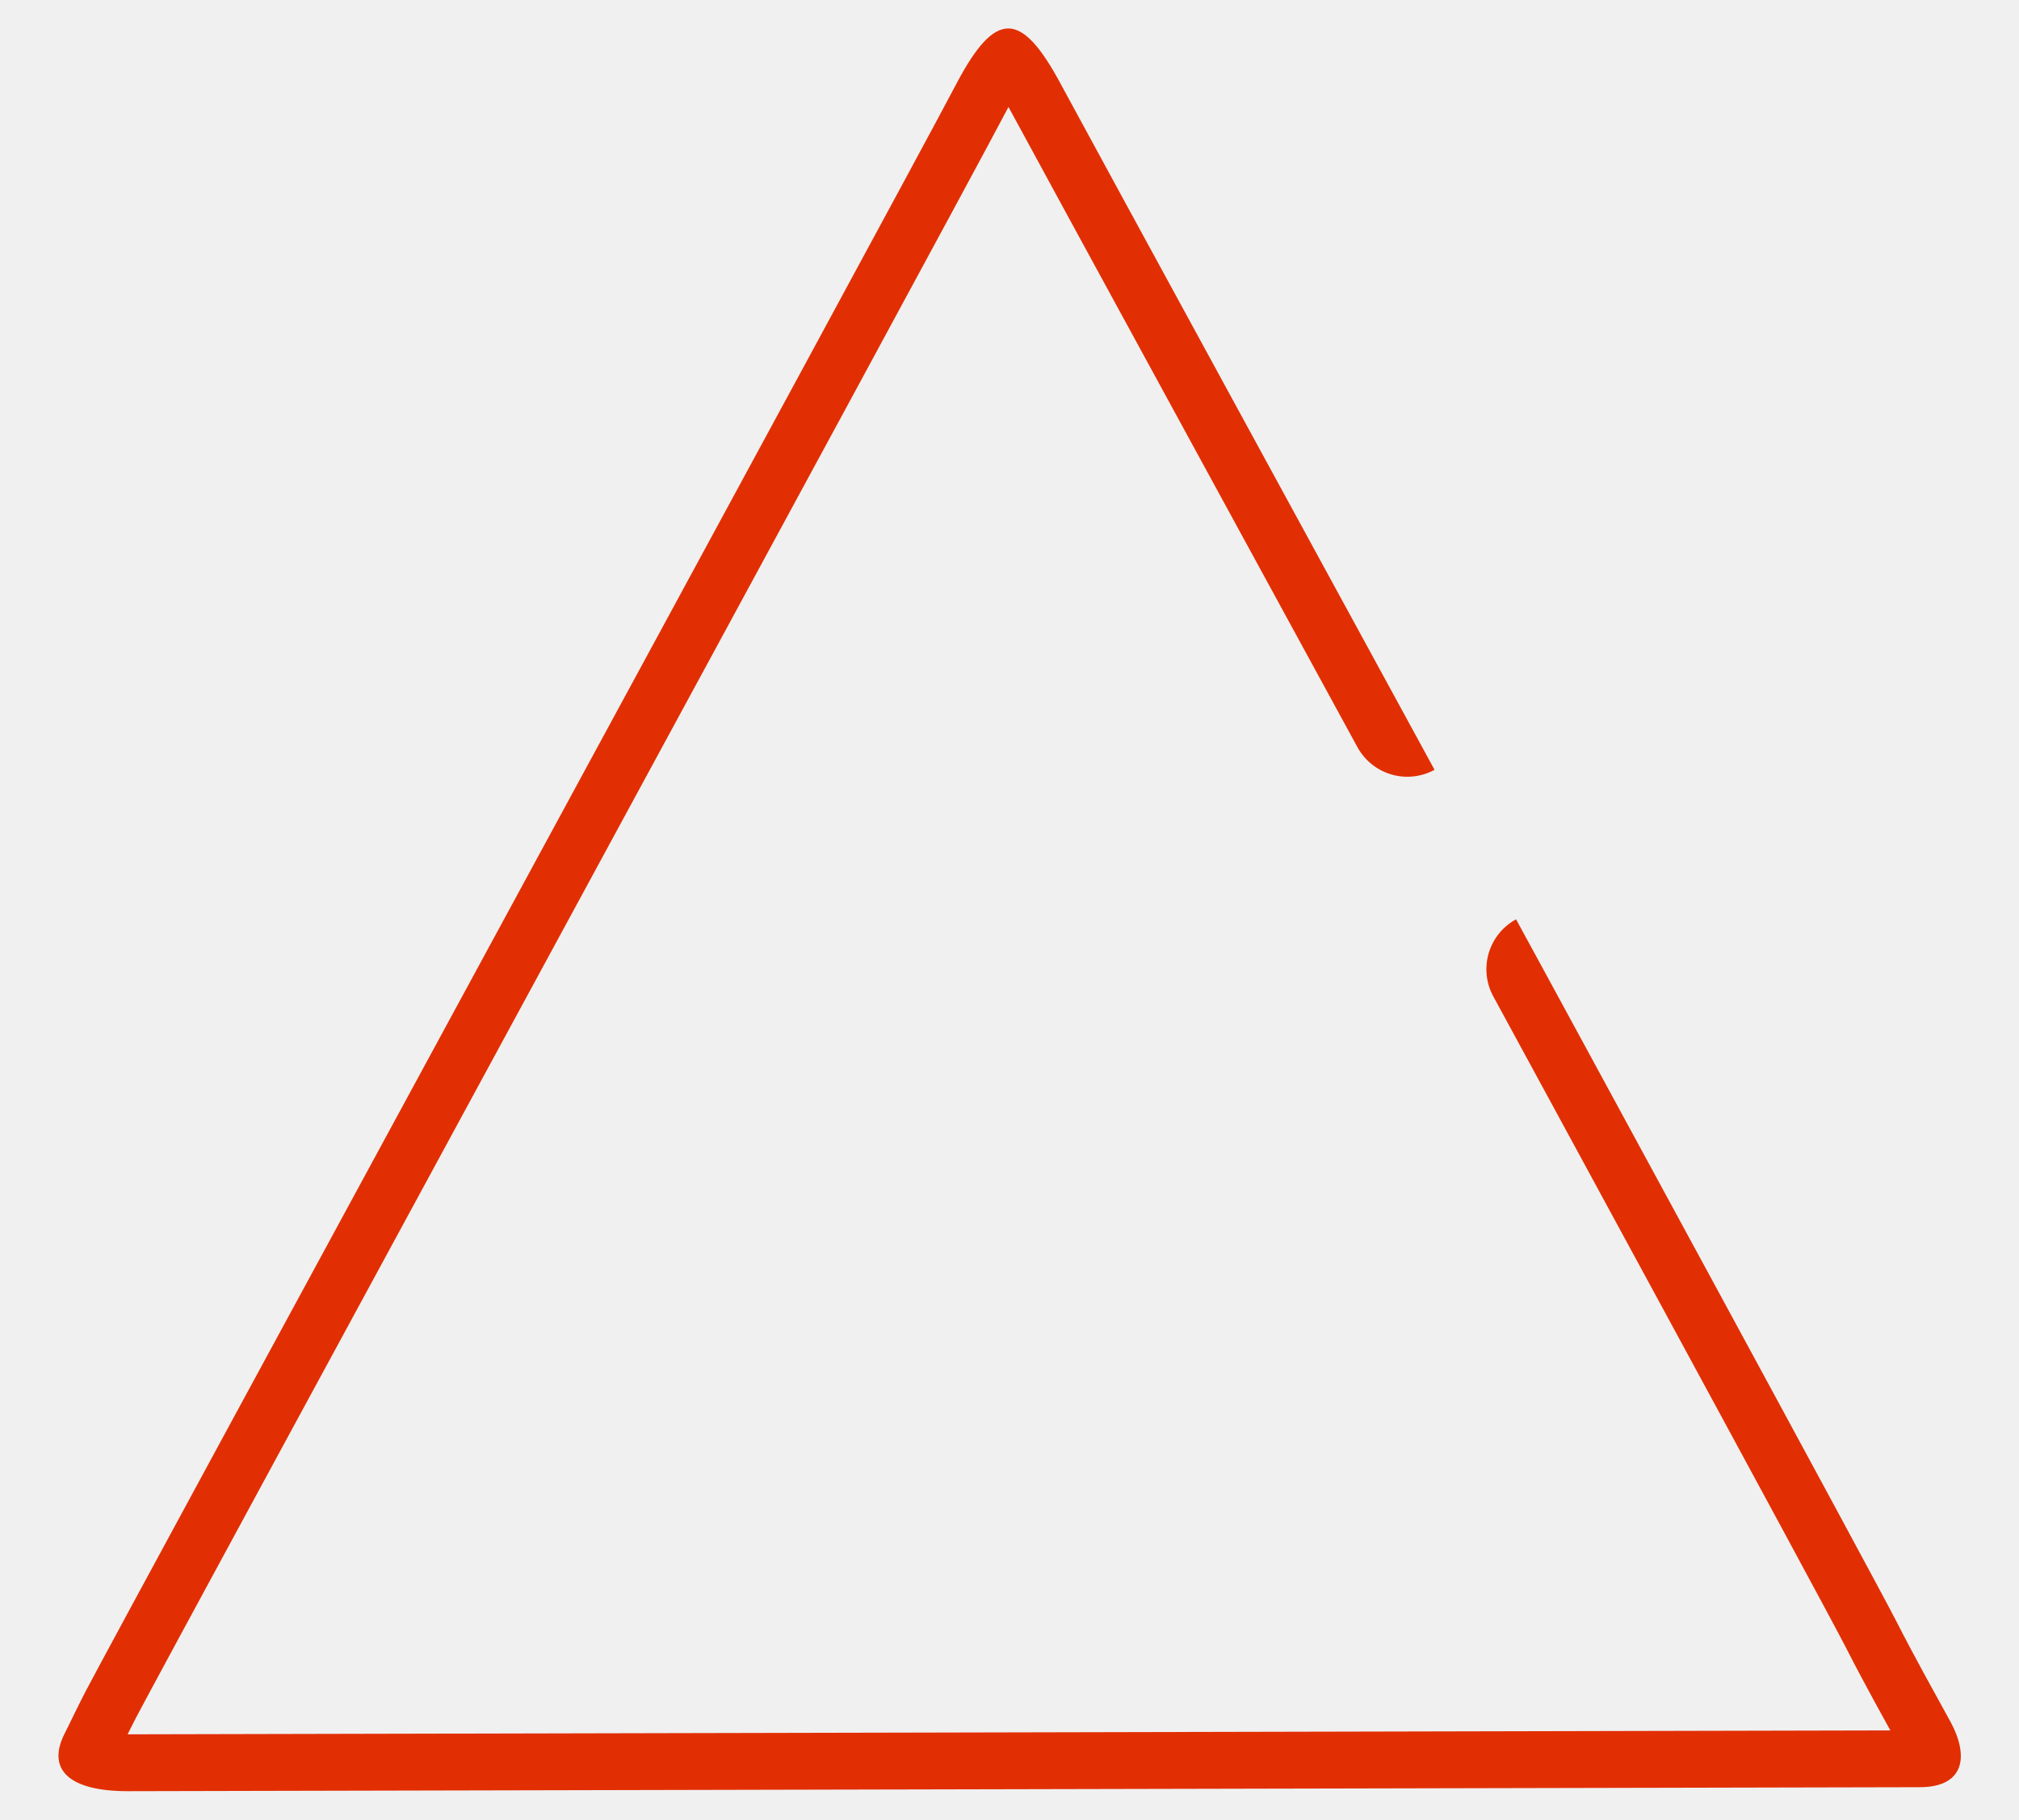
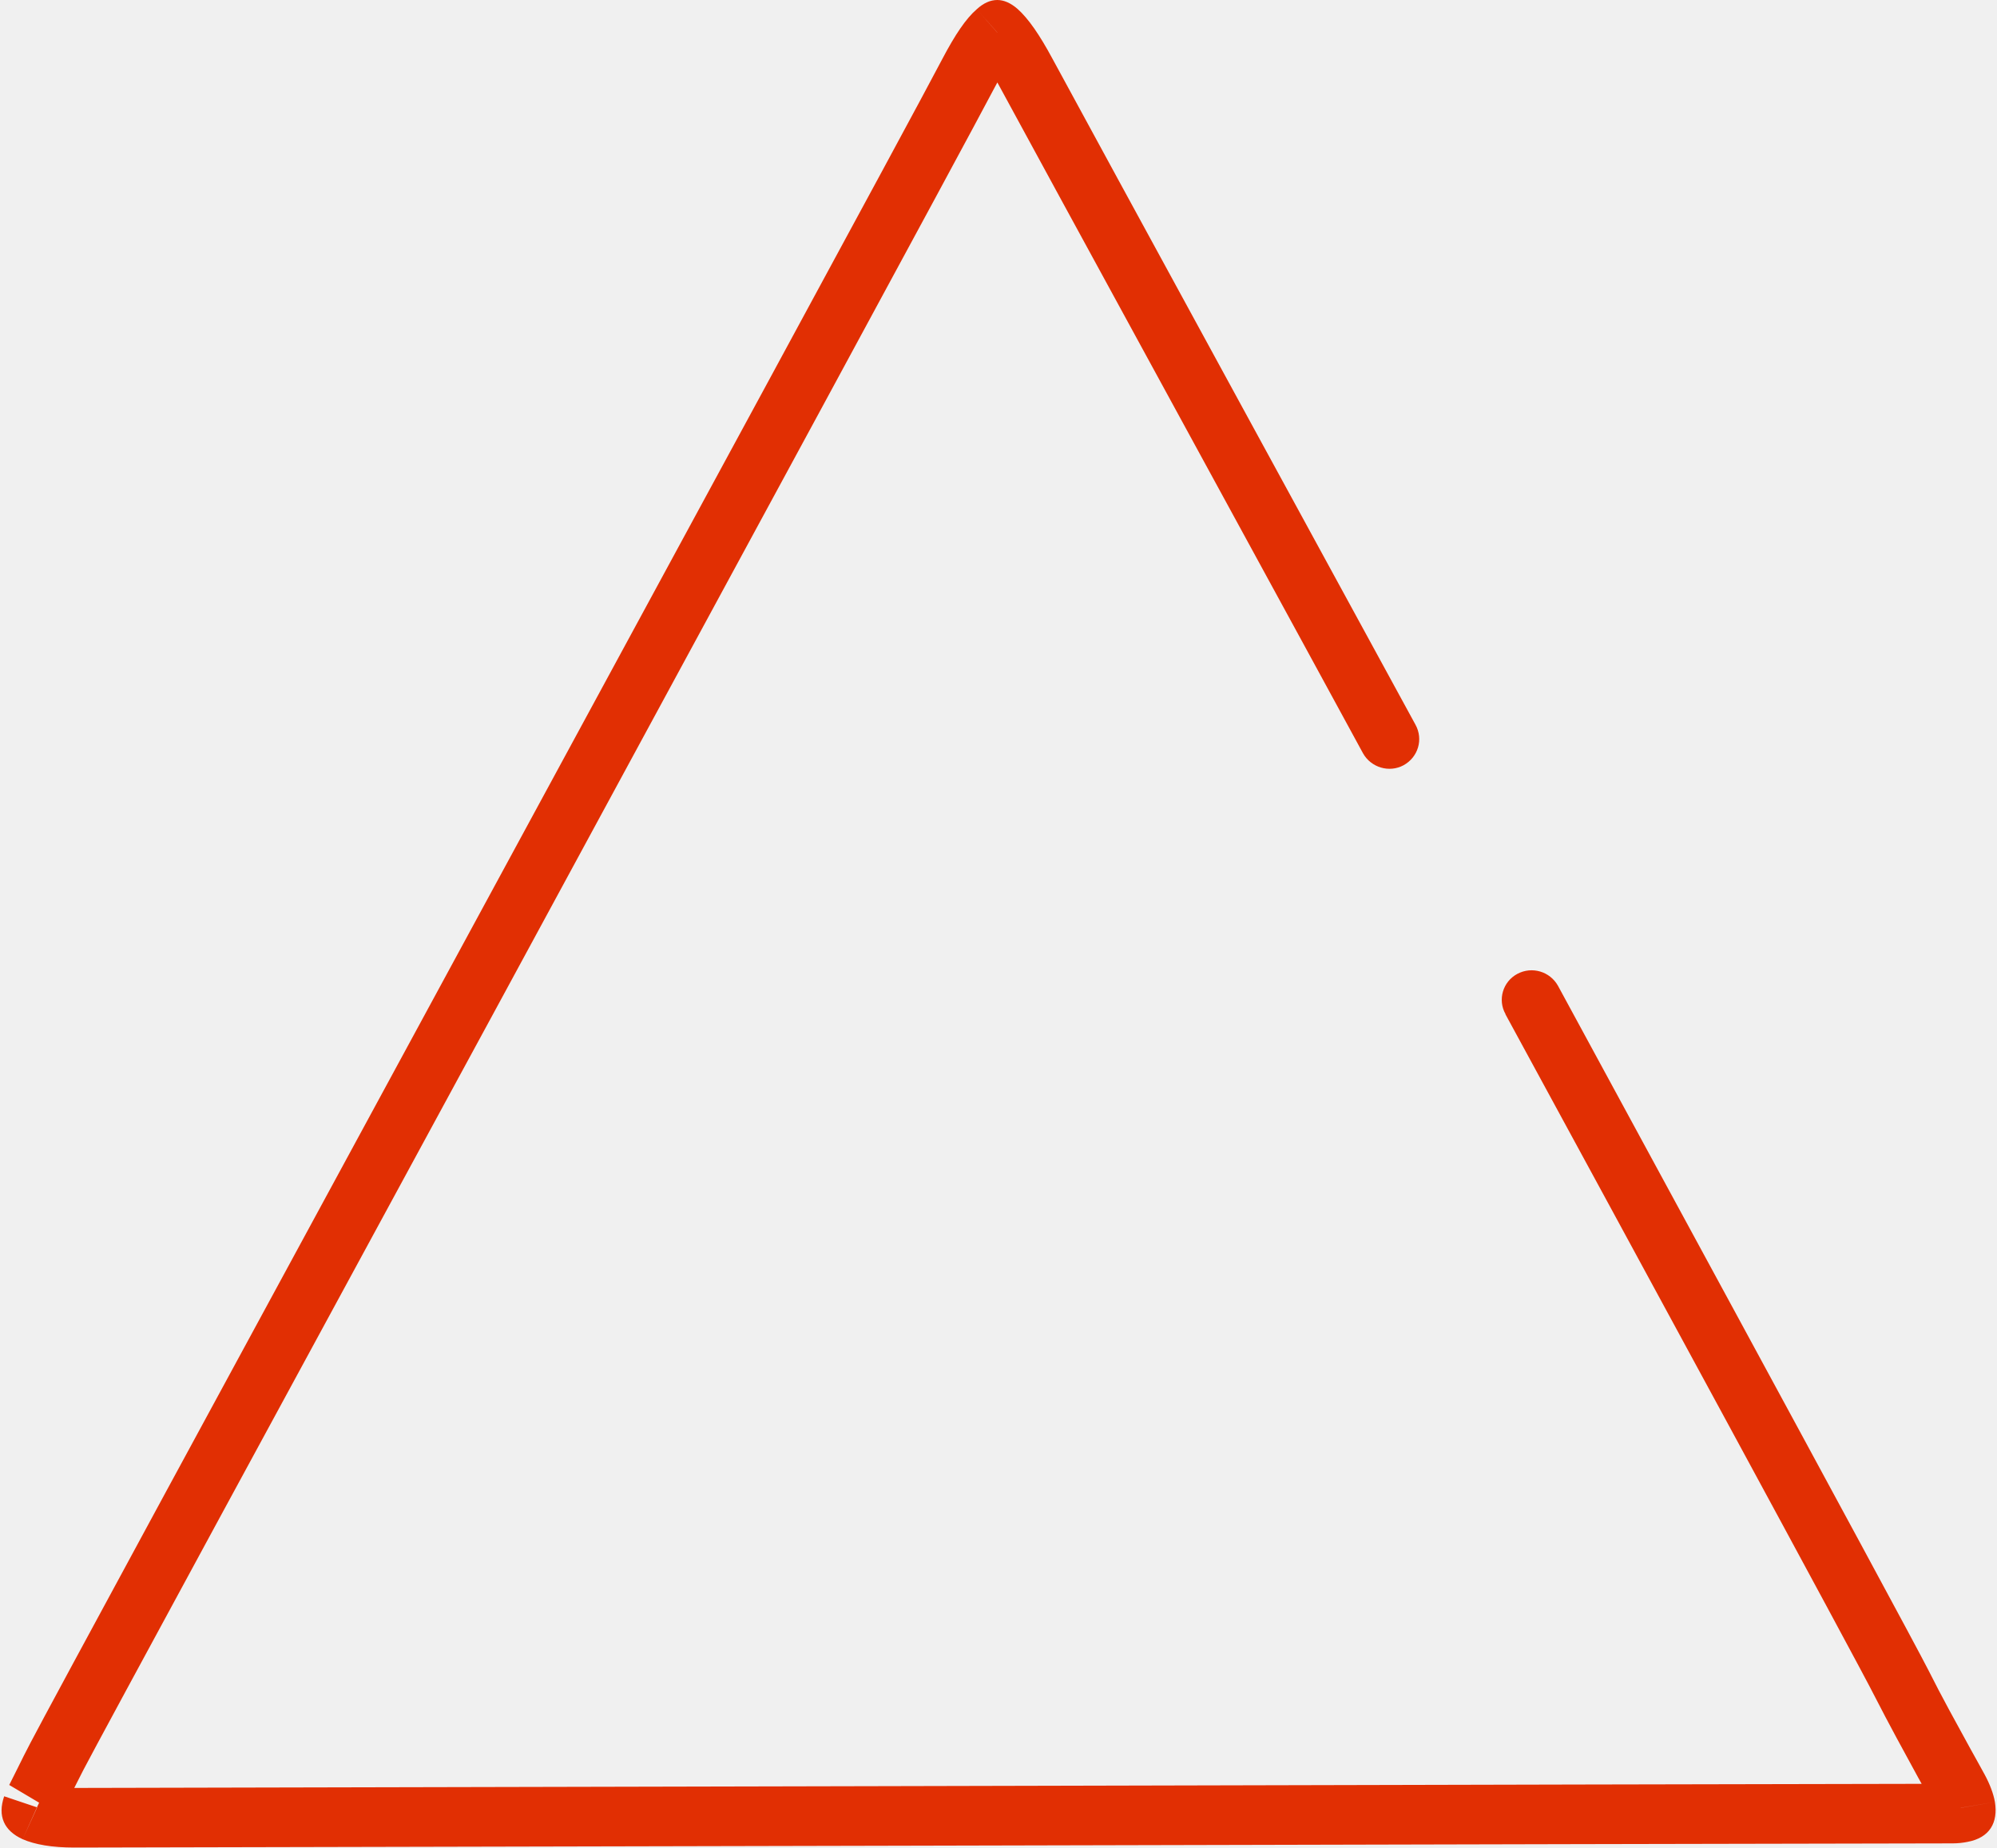
- <svg xmlns="http://www.w3.org/2000/svg" xmlns:xlink="http://www.w3.org/1999/xlink" width="71" height="64" viewBox="0 0 71 64">
-   <defs>
-     <path id="9cd4a" d="M1039.27 3561.09s11.66 21.44 12.43 22.96c.6 1.18 1.31 2.45 1.88 3.49.7 1.28.46 2.32-1.07 2.32l-63.02.14c-2.06 0-2.9-.76-2.18-2.1.2-.4.38-.79.7-1.41 1.23-2.36 28.5-52.5 30.61-56.52 1.39-2.65 2.3-2.6 3.69 0 .68 1.27 12.18 22.35 12.18 22.35" />
-     <clipPath id="9cd4b">
-       <use fill="#fff" xlink:href="#9cd4a" />
-     </clipPath>
-   </defs>
-   <g>
-     <g transform="translate(-985 -3527)">
-       <use fill="#fff" fill-opacity="0" stroke="#e12f03" stroke-linecap="round" stroke-miterlimit="50" stroke-width="4" clip-path="url(&quot;#9cd4b&quot;)" xlink:href="#9cd4a" />
-     </g>
-   </g>
+ <svg xmlns="http://www.w3.org/2000/svg" width="67px" height="62px" viewBox="0 0 67 62">
+   <path fillRule="evenodd" d="M 50.51 34.03C 50.24 33.55 50.42 32.94 50.91 32.68 51.4 32.42 52 32.6 52.27 33.08 52.27 33.09 63.93 54.53 64.7 56.05 65.14 56.93 65.65 57.85 66.11 58.69 66.28 58.99 66.43 59.27 66.58 59.54 66.76 59.87 66.88 60.19 66.93 60.47 66.93 60.47 64.95 60.81 64.95 60.81 64.95 60.81 64.93 60.7 64.82 60.49 64.82 60.49 64.36 59.66 64.36 59.66 63.89 58.8 63.37 57.85 62.91 56.95 62.32 55.77 54.54 41.45 50.51 34.04 50.51 34.04 50.51 34.03 50.51 34.03M 65.62 59.85C 65.62 59.85 66.01 61.81 66.01 61.81 65.86 61.84 65.69 61.86 65.51 61.86 63.91 61.86 45.85 61.9 29.47 61.94 15.86 61.97 3.41 62 2.49 62 1.75 62 1.17 61.9 0.76 61.72 0.76 61.72 1.59 59.9 1.59 59.9 1.59 59.9 1.83 60 2.49 60 3.41 60 15.86 59.97 29.47 59.94 45.85 59.9 63.91 59.86 65.51 59.86 65.55 59.86 65.59 59.86 65.62 59.85M 2.03 60.92C 2.03 60.92 0.31 59.9 0.31 59.9 0.41 59.7 0.51 59.5 0.62 59.28 0.73 59.05 0.86 58.8 1.02 58.49 1.6 57.37 8 45.57 14.81 33.02 22.4 19.02 30.51 4.09 31.62 1.97 32.04 1.17 32.41 0.62 32.77 0.31 32.77 0.31 34.09 1.81 34.09 1.81 34.06 1.83 33.84 2.04 33.39 2.9 32.27 5.03 24.29 19.74 16.57 33.98 9.78 46.49 3.36 58.31 2.79 59.41 2.64 59.7 2.52 59.95 2.41 60.16 2.29 60.41 2.18 60.63 2.03 60.92M 32.83 1.82C 32.83 1.82 34.14 0.3 34.14 0.3 34.5 0.62 34.88 1.17 35.31 1.97 35.99 3.24 47.49 24.32 47.49 24.32 47.76 24.81 47.58 25.41 47.09 25.68 46.61 25.94 46 25.76 45.73 25.28 45.27 24.42 34.22 4.18 33.54 2.91 33.08 2.04 32.86 1.84 32.83 1.82M 66.01 61.81C 66.01 61.81 65.78 60.67 65.78 60.67 65.78 60.67 66.93 60.47 66.93 60.47 67.04 61.16 66.76 61.67 66.01 61.81 66.01 61.81 66.01 61.81 66.01 61.81ZM 64.95 60.81C 64.9 60.47 65.28 59.92 65.62 59.85 65.62 59.85 65.78 60.67 65.78 60.67 65.78 60.67 64.95 60.81 64.95 60.81 64.95 60.81 64.95 60.81 64.95 60.81ZM 0.76 61.72C 0.14 61.44-0.09 60.95 0.14 60.28 0.14 60.28 1.24 60.65 1.24 60.65 1.24 60.65 0.76 61.72 0.76 61.72 0.76 61.72 0.76 61.72 0.76 61.72ZM 2.03 60.92C 2.03 60.92 1.24 60.65 1.24 60.65 1.24 60.65 1.59 59.9 1.59 59.9 1.89 60.03 2.14 60.61 2.03 60.92 2.03 60.92 2.03 60.92 2.03 60.92ZM 33.46 2C 33.21 2 32.97 1.94 32.83 1.82 32.83 1.82 33.46 1.09 33.46 1.09 33.46 1.09 34.09 1.81 34.09 1.81 33.94 1.94 33.7 2 33.46 2 33.46 2 33.46 2 33.46 2ZM 33.46 1.09C 33.46 1.09 32.77 0.31 32.77 0.31 33 0.1 33.23 0 33.46 0 33.68 0 33.91 0.1 34.14 0.3 34.14 0.3 33.46 1.09 33.46 1.09 33.46 1.09 33.46 1.09 33.46 1.09Z" fill="rgb(225,47,3)" />
</svg>
